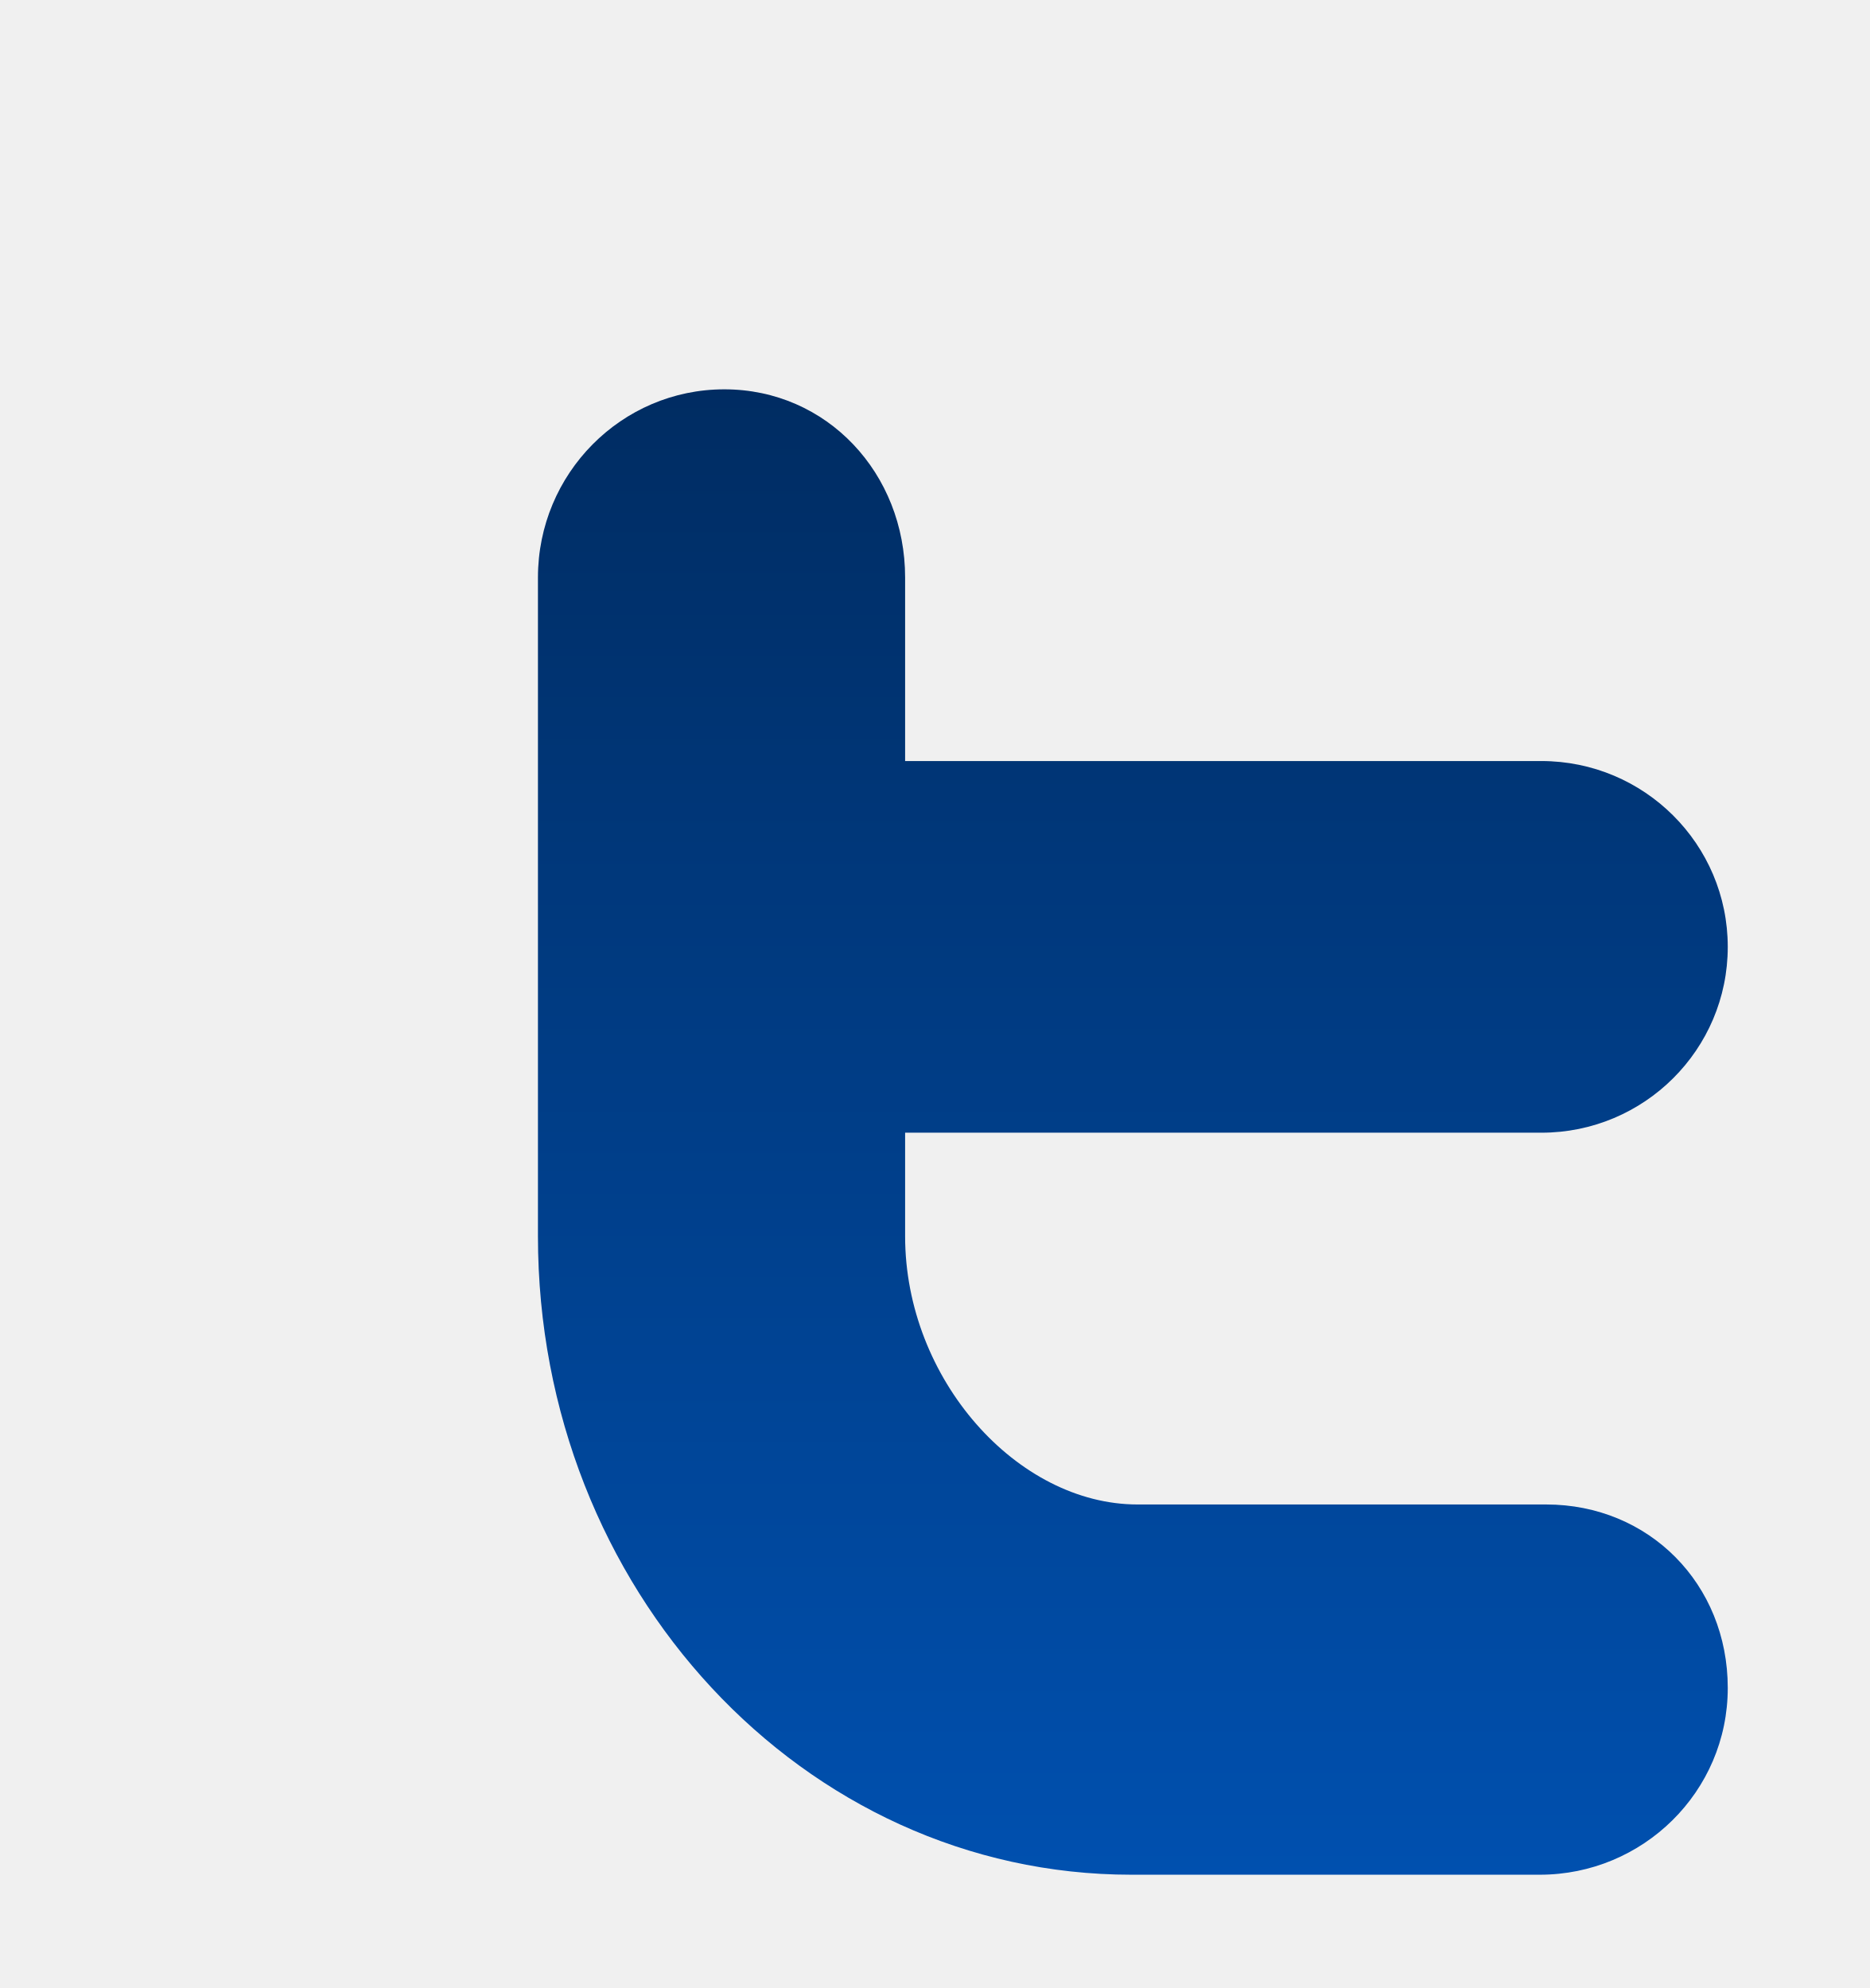
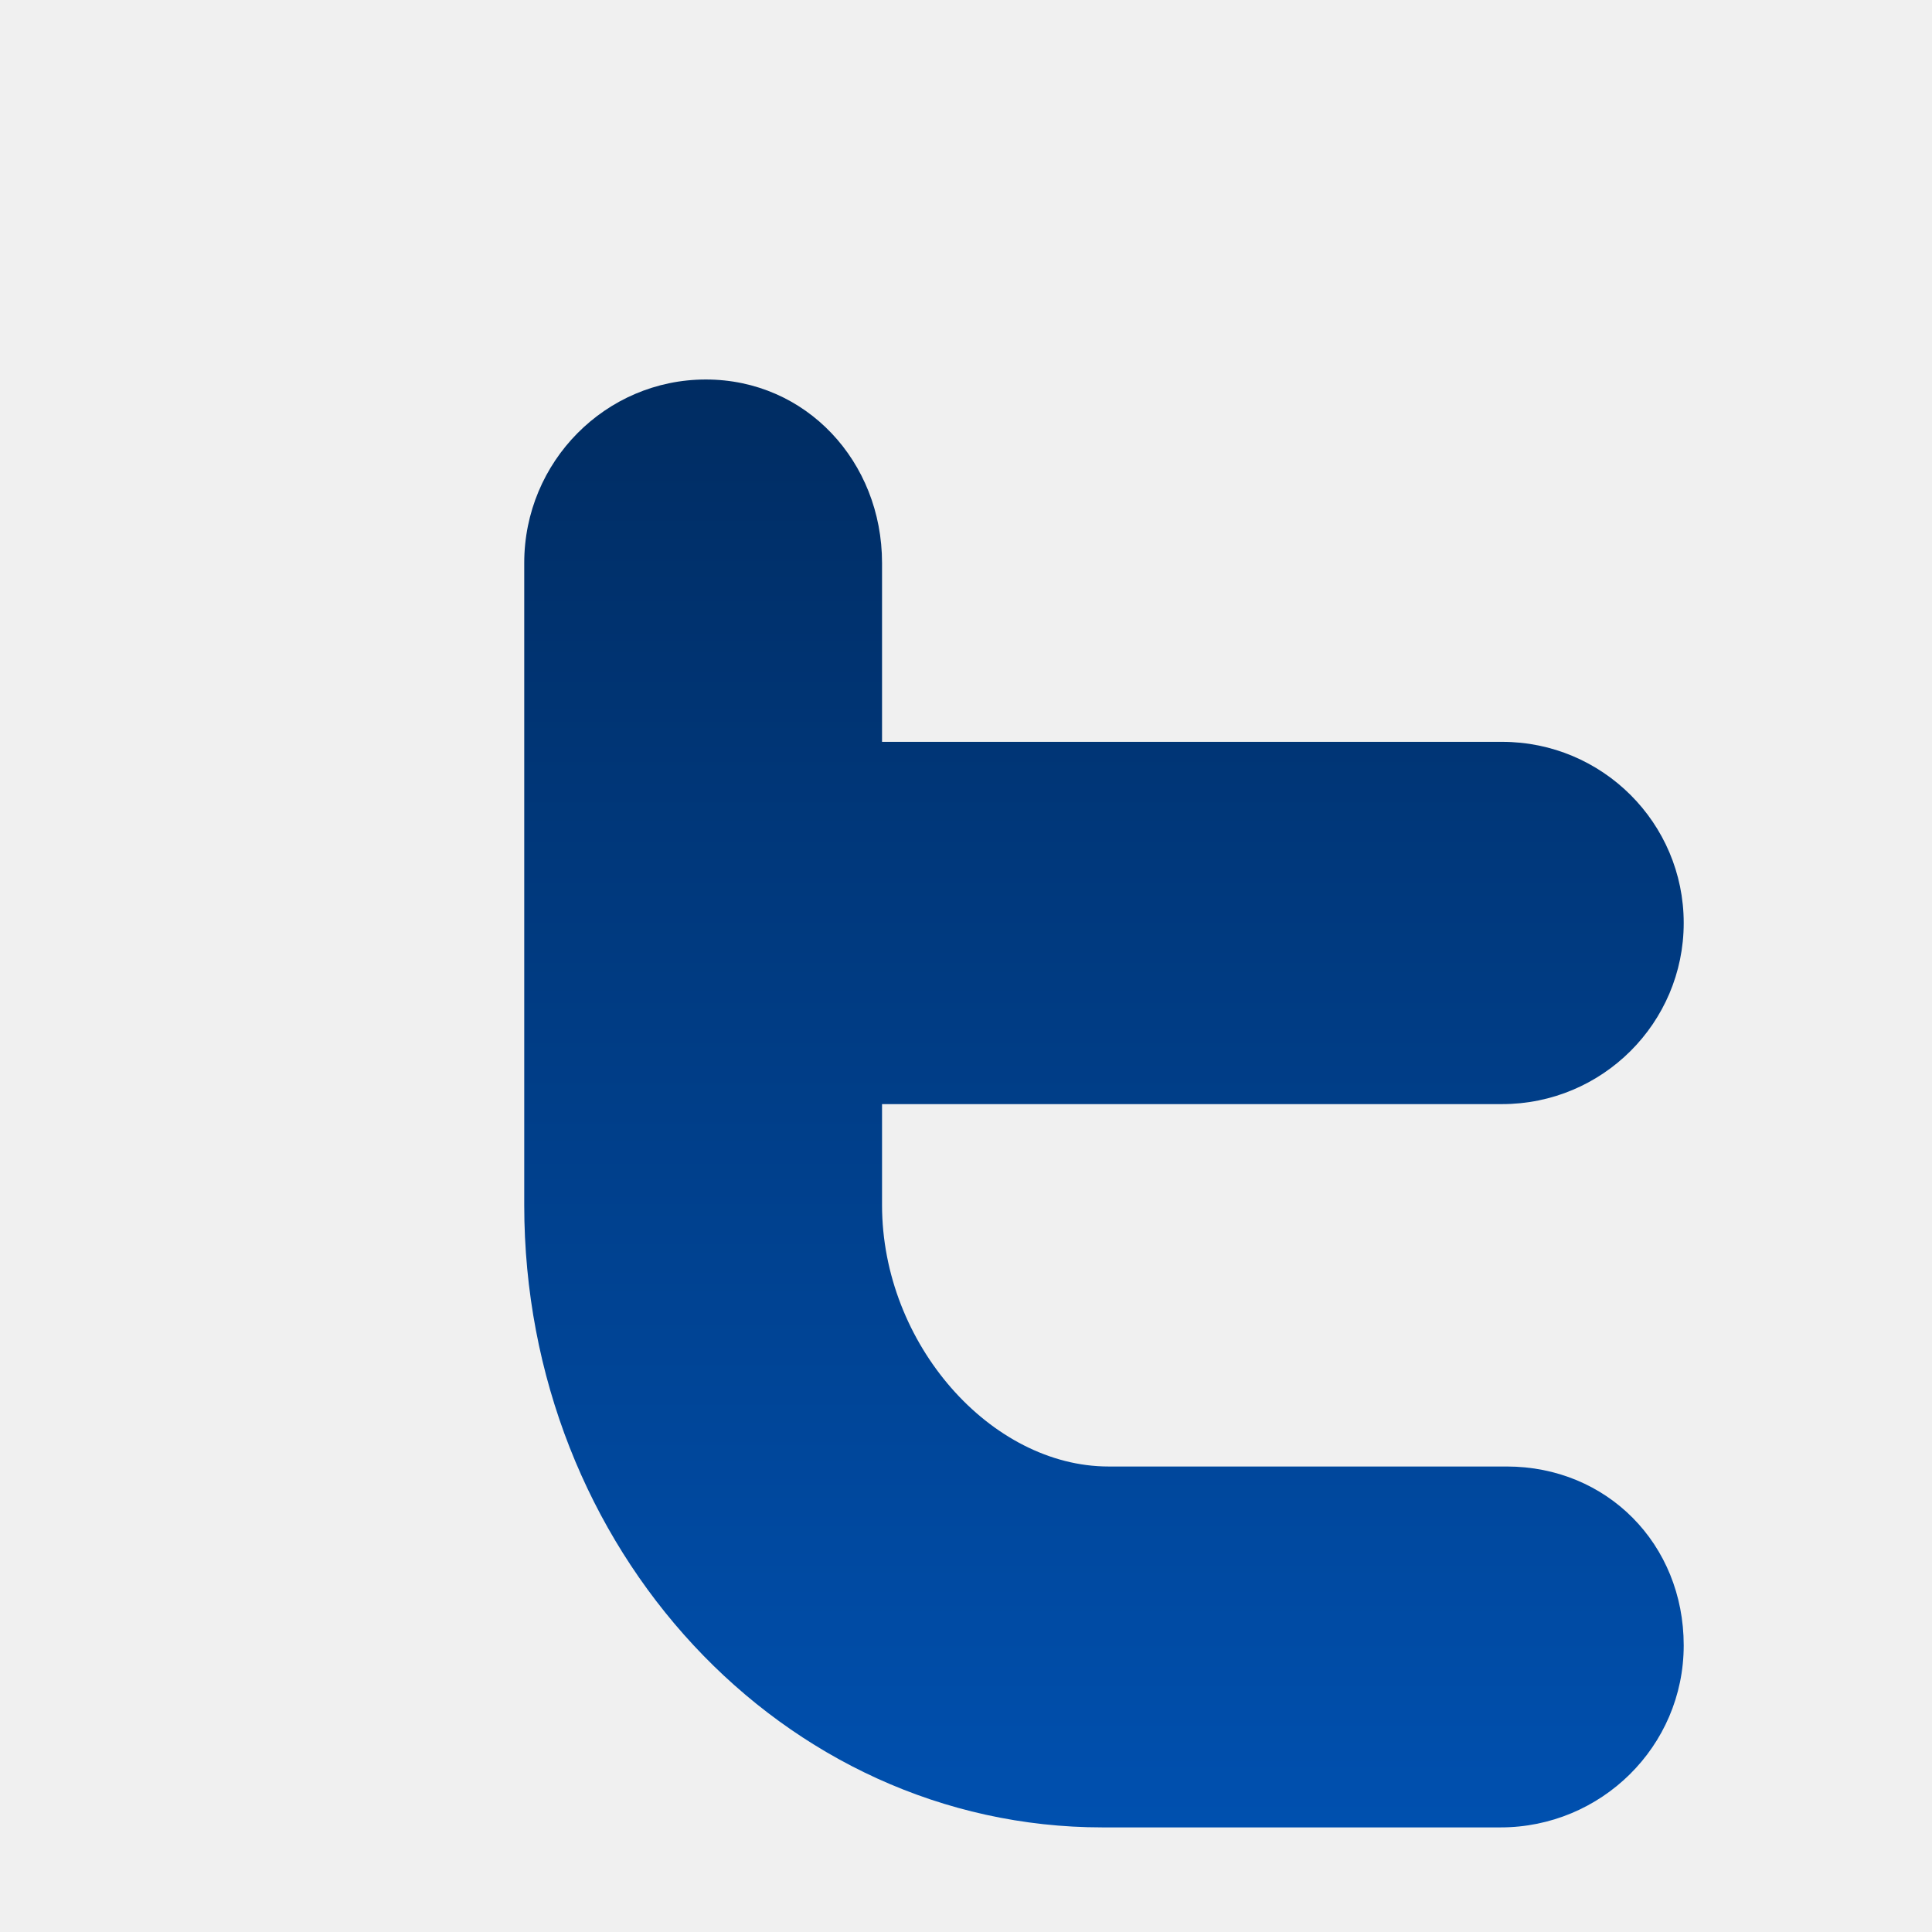
- <svg xmlns="http://www.w3.org/2000/svg" version="1.1">
+ <svg xmlns="http://www.w3.org/2000/svg" version="1.1" width="100%" height="100%" viewBox="0 0 35 35">
  <defs>
    <linearGradient id="r-c4813cc063ac425a85e533efc652b984" x1="0" y1="1" x2="6.123233995736766e-17" y2="0">
      <stop offset="0%" stop-color="#0050af" />
      <stop offset="100%" stop-color="#002c62" />
    </linearGradient>
  </defs>
  <path fill="none" stroke="#ffffff" d="M27.295,26.567H20.082C17.957,26.567,15.979,24.352,15.979,21.831V20.002H27.211C29.028,20.002,30.502,18.533,30.502,16.721C30.502,14.908,29.028,13.439,27.211,13.439H15.979V10.198C15.979,8.363,14.604,6.875,12.787,6.875C10.971,6.875,9.497,8.363,9.497,10.198V21.831C9.497,28.061,14.182,33.105,19.973,33.105H27.184C29.002,33.105,30.502,31.642,30.502,29.807S29.112,26.567,27.295,26.567Z" style="stroke-width: 3px; stroke-linejoin: round; opacity: 0; " stroke-width="3" stroke-linejoin="round" opacity="0" />
  <path fill="url(#r-c4813cc063ac425a85e533efc652b984)" stroke="none" d="M27.295,26.567H20.082C17.957,26.567,15.979,24.352,15.979,21.831V20.002H27.211C29.028,20.002,30.502,18.533,30.502,16.721C30.502,14.908,29.028,13.439,27.211,13.439H15.979V10.198C15.979,8.363,14.604,6.875,12.787,6.875C10.971,6.875,9.497,8.363,9.497,10.198V21.831C9.497,28.061,14.182,33.105,19.973,33.105H27.184C29.002,33.105,30.502,31.642,30.502,29.807S29.112,26.567,27.295,26.567Z" opacity="1" fill-opacity="1" style="opacity: 1; fill-opacity: 1; " />
  <rect x="0" y="0" width="32" height="32" r="0" rx="0" ry="0" fill="#000000" stroke="#000" style="opacity: 0; " opacity="0" />
</svg>
